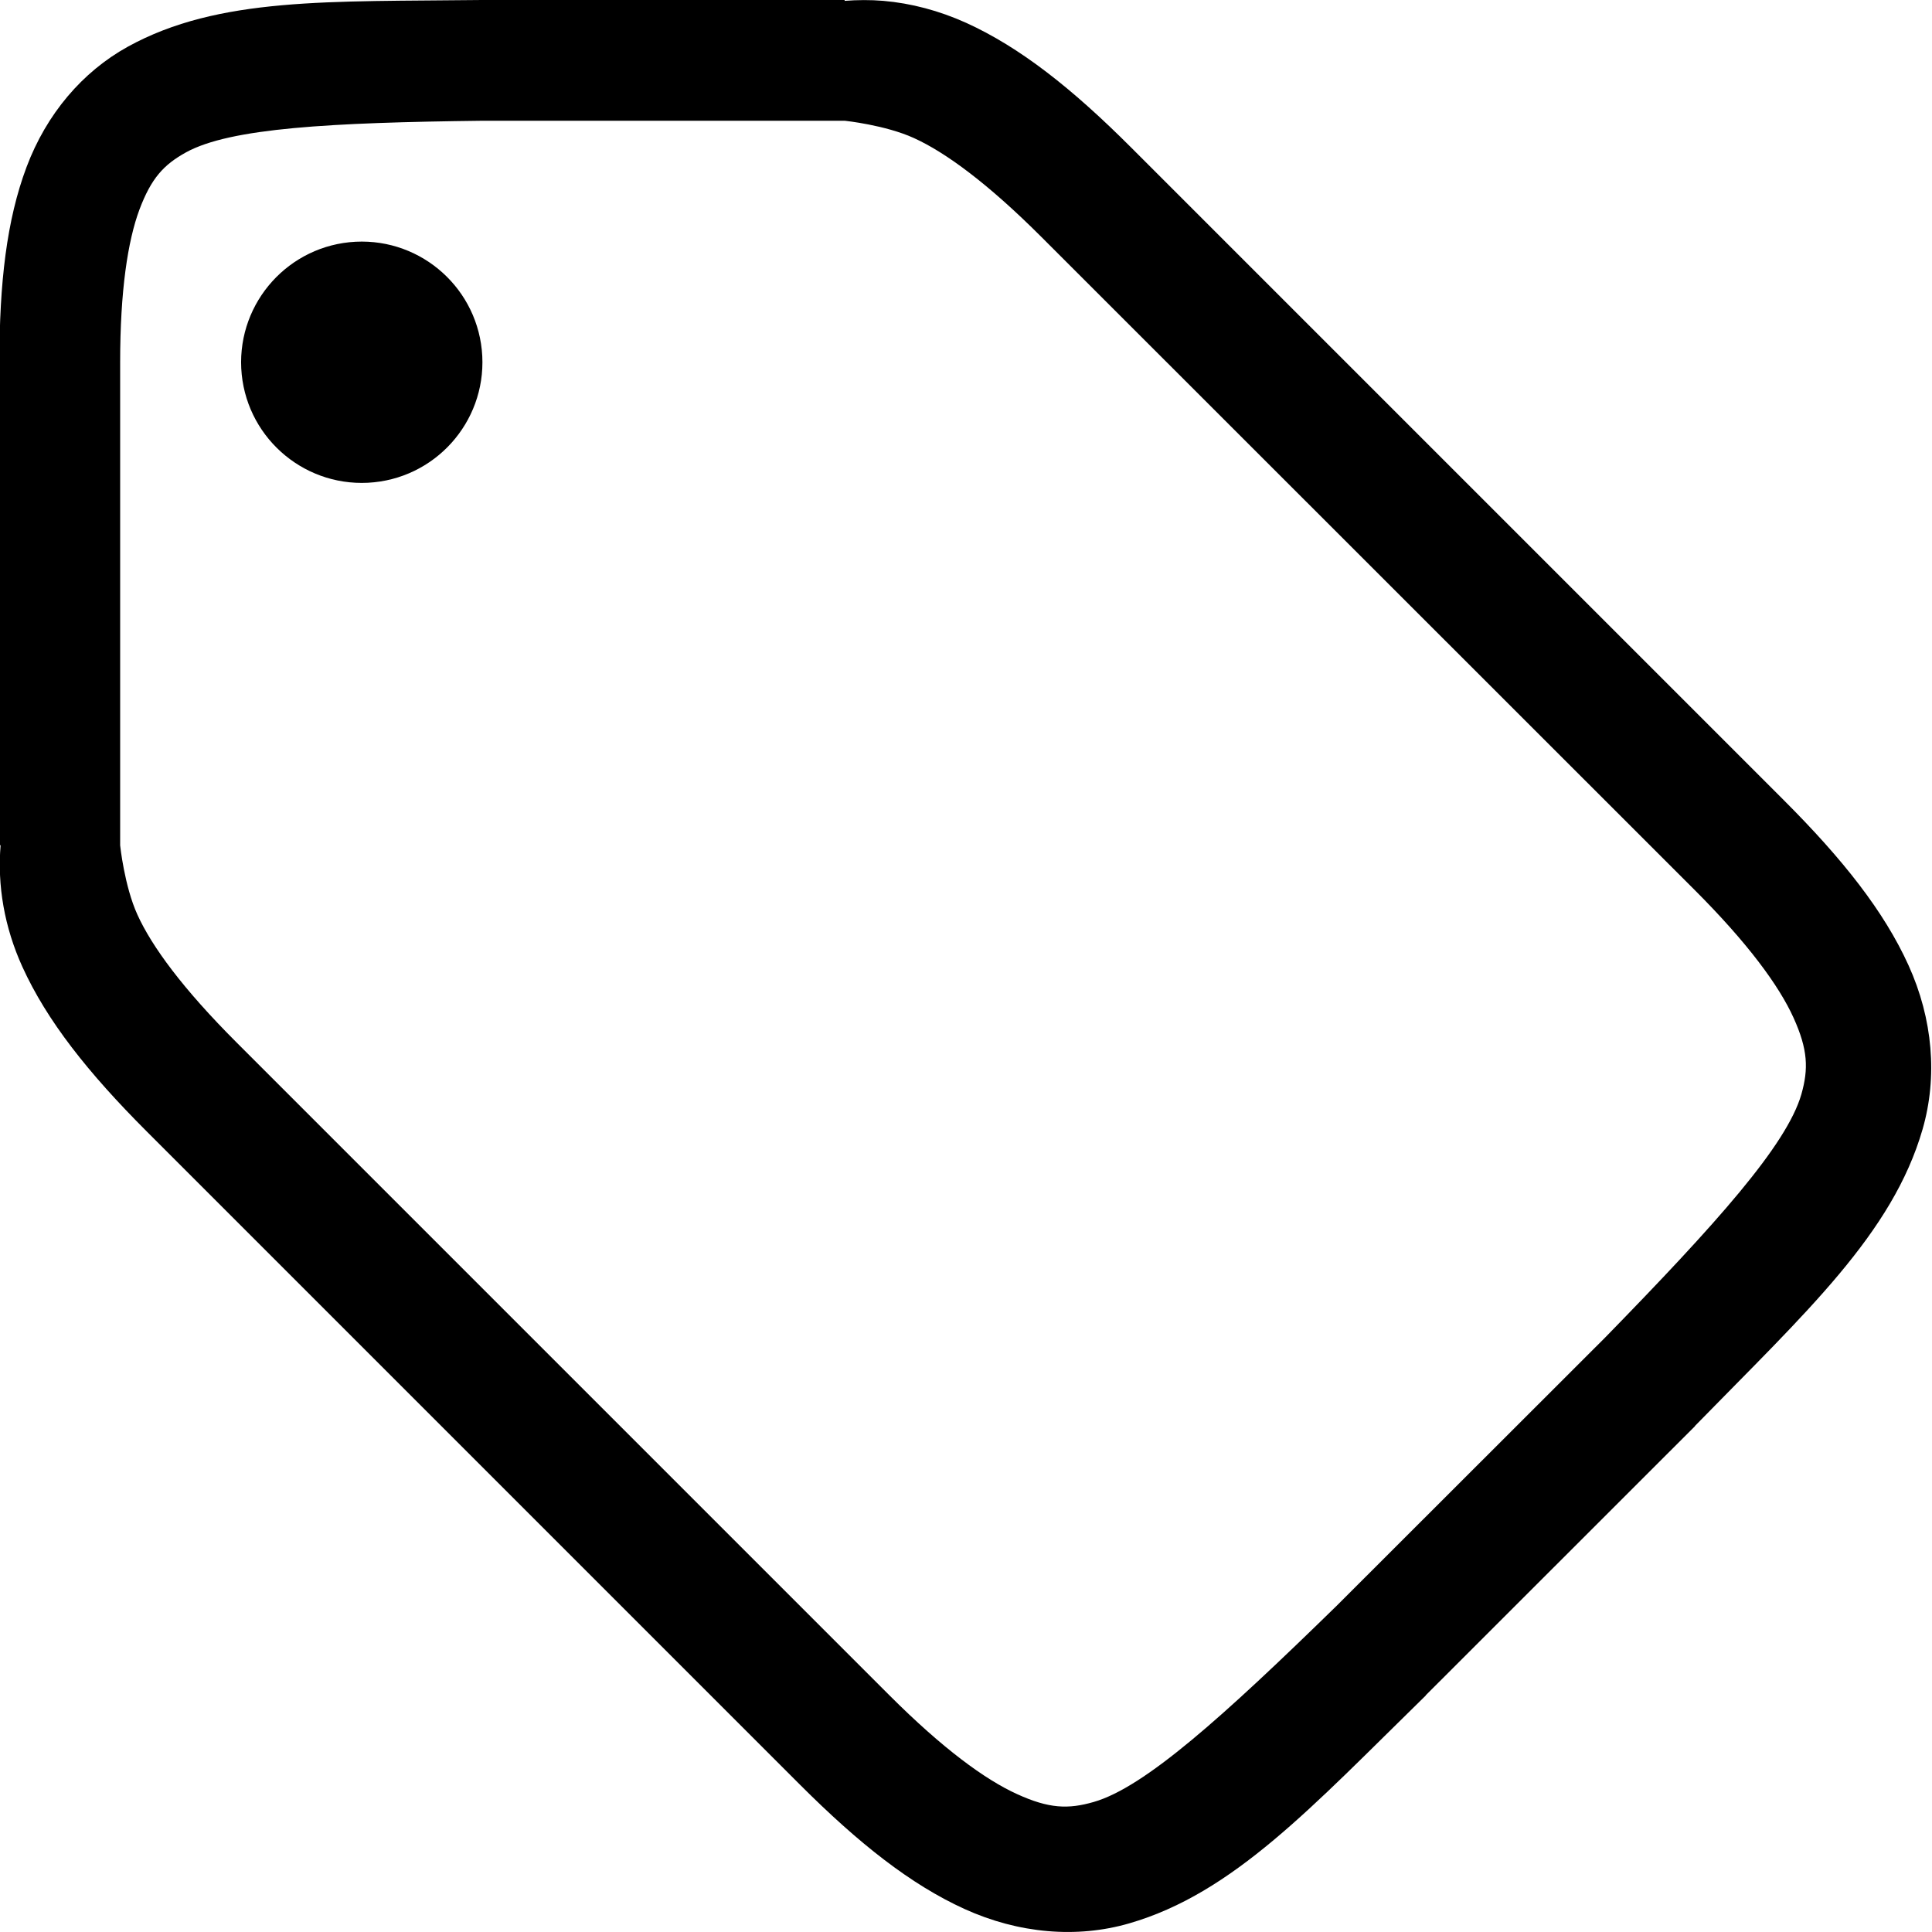
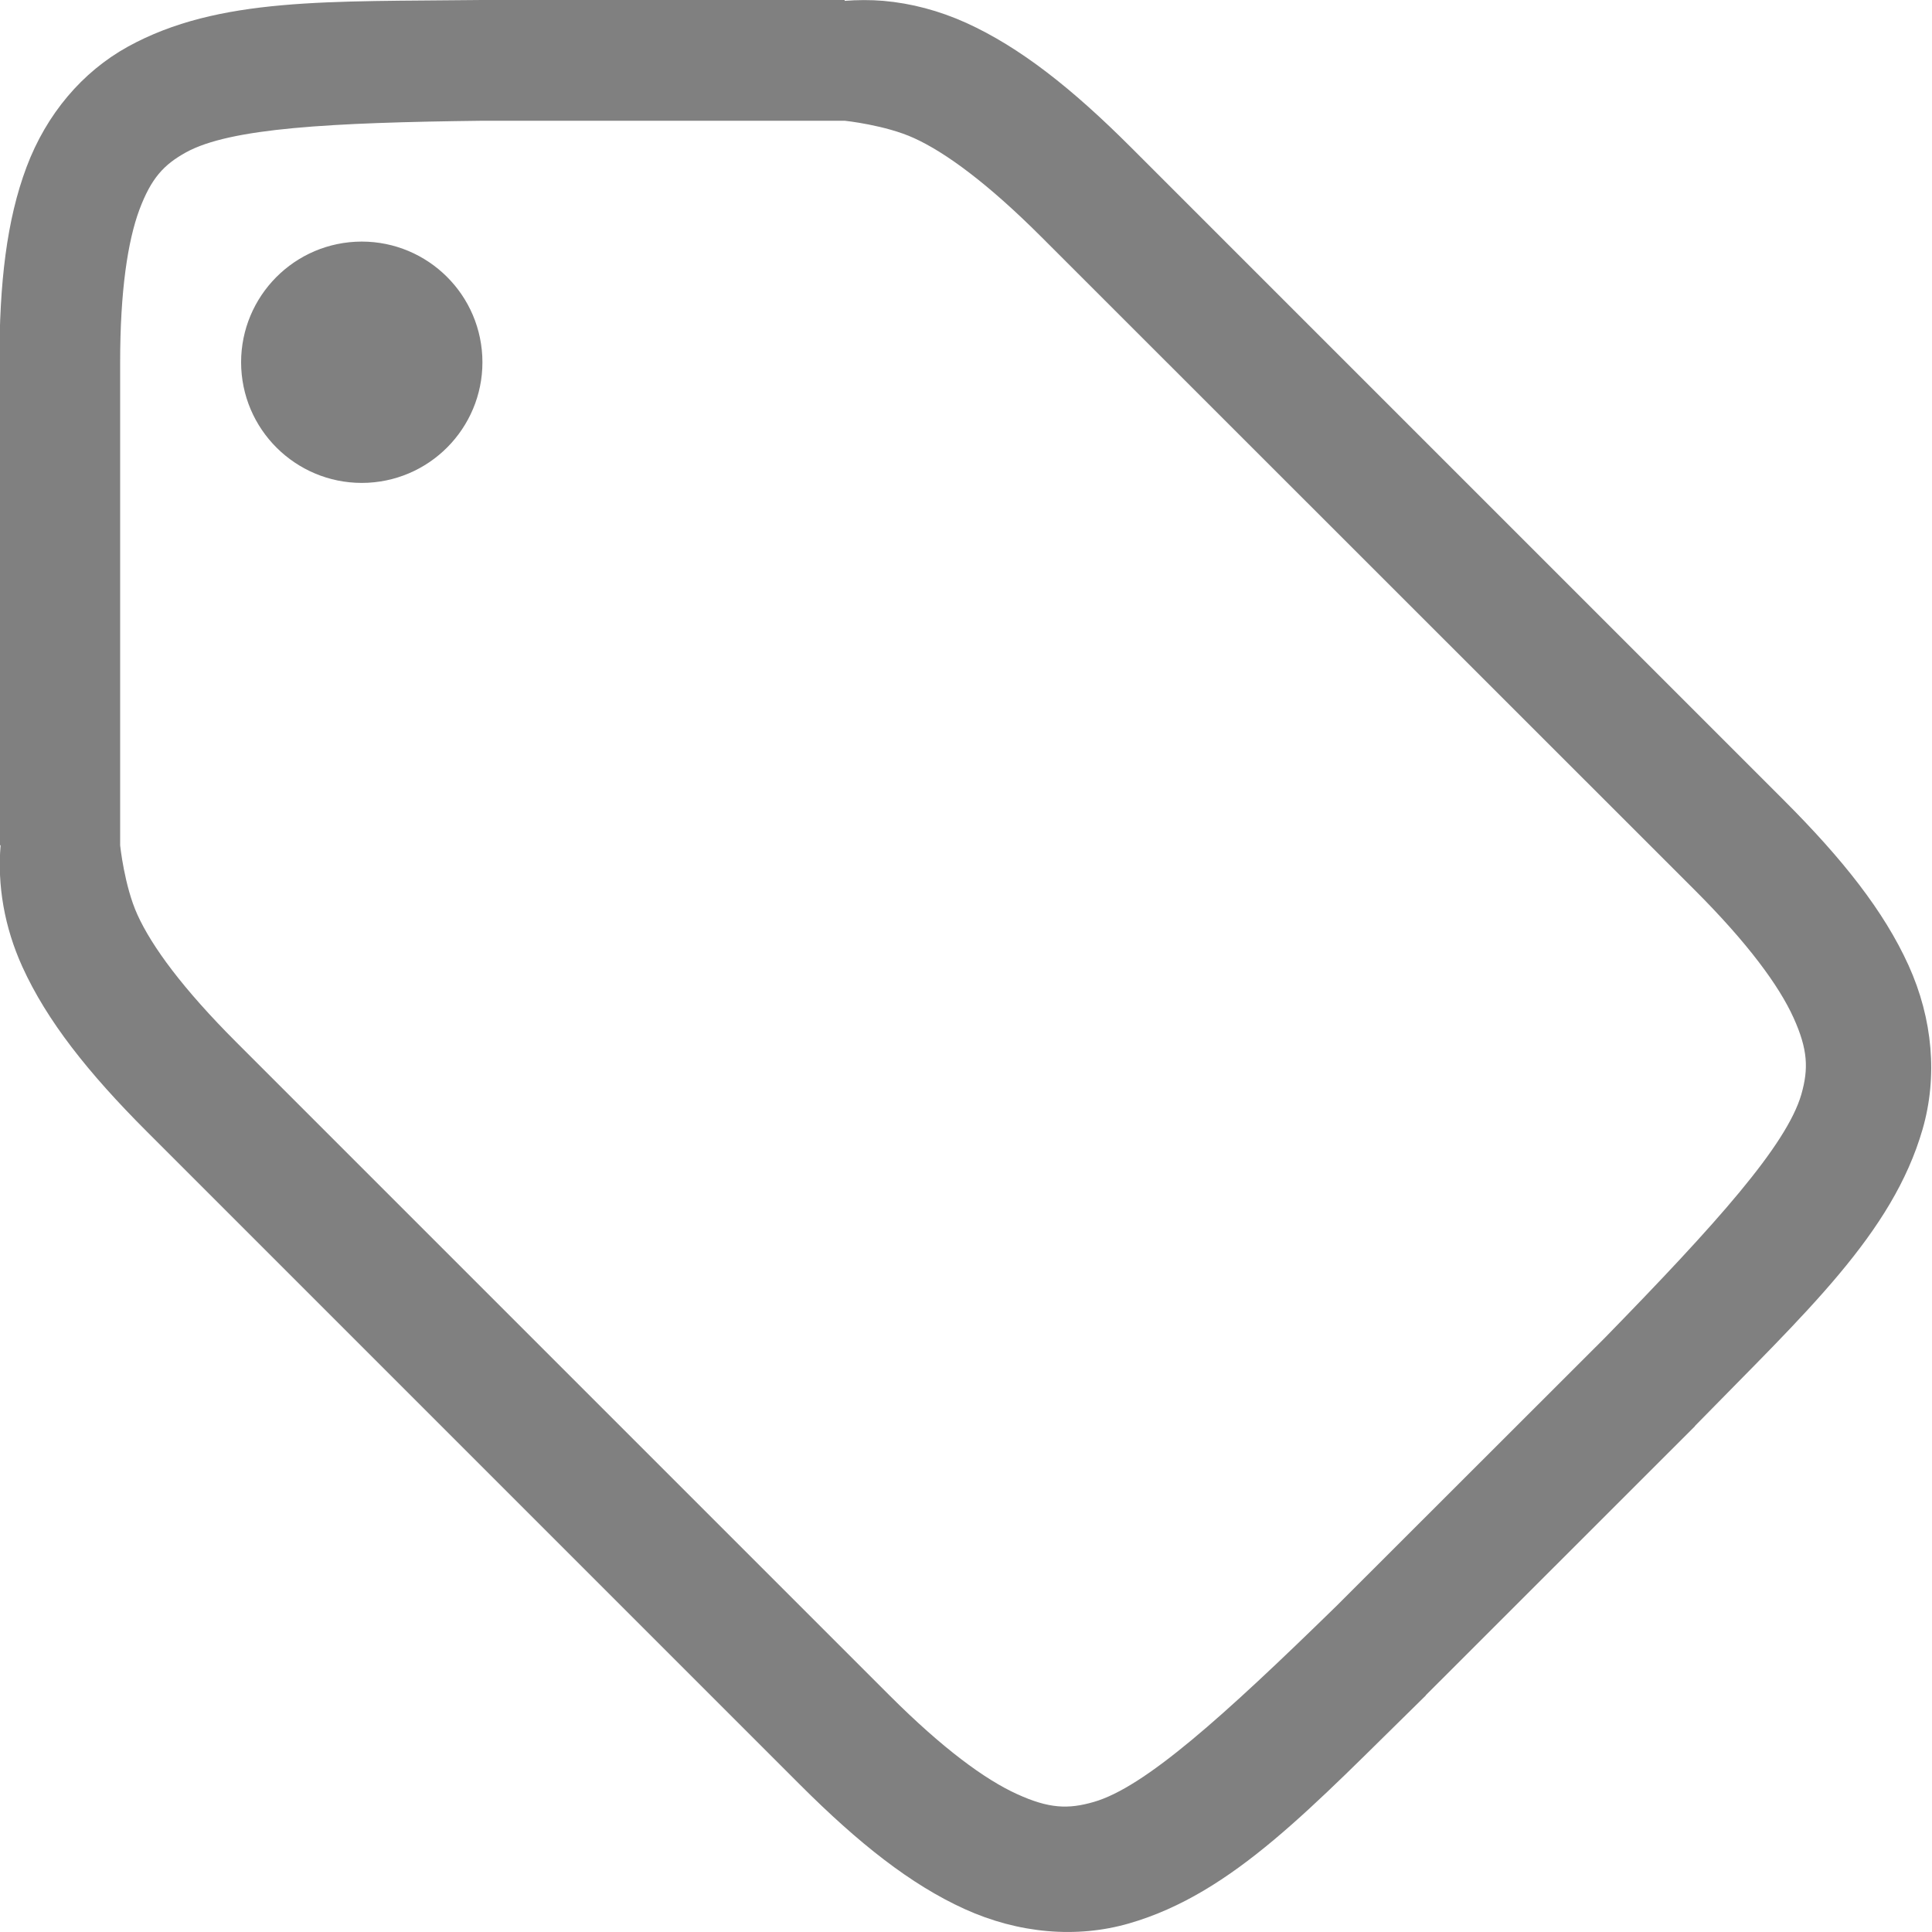
<svg xmlns="http://www.w3.org/2000/svg" version="1.1" viewBox="0 0 16 16">
  <g transform="translate(-351.99 -480)">
-     <path d="m355.98 480c-1.258 0.015-2.179-0.028-2.932 0.387-0.376 0.208-0.673 0.557-0.838 0.996-0.165 0.439-0.225 0.96-0.225 1.617v4h0.01c-0.028 0.332 0.031 0.678 0.18 1.006 0.203 0.447 0.544 0.878 1.031 1.365l5.408 5.408c0.487 0.487 0.918 0.828 1.365 1.031 0.447 0.203 0.929 0.244 1.361 0.119 0.865-0.25 1.514-0.965 2.457-1.887l2e-3 -4e-3 2.228-2.227v-2e-3c0.921-0.943 1.635-1.592 1.885-2.457 0.125-0.433 0.086-0.912-0.117-1.359-0.203-0.447-0.544-0.878-1.031-1.365l-5.408-5.408c-0.487-0.487-0.918-0.828-1.365-1.031-0.224-0.101-0.455-0.162-0.686-0.182-0.107-9e-3 -0.215-8e-3 -0.32 0v-0.008h-3.004zm6e-3 1h1.195 1.805s0.335 0.035 0.572 0.143c0.265 0.12 0.618 0.381 1.057 0.82l5.41 5.408c0.439 0.439 0.698 0.792 0.818 1.057 0.12 0.265 0.125 0.424 0.065 0.635-0.122 0.421-0.704 1.07-1.625 2.014l-4e-3 4e-3 -2.219 2.217c-0.943 0.921-1.591 1.504-2.012 1.625-0.211 0.061-0.37 0.056-0.635-0.065-0.265-0.12-0.618-0.379-1.057-0.818l-5.41-5.41c-0.439-0.439-0.698-0.79-0.818-1.055-0.108-0.237-0.143-0.574-0.143-0.574v-1-0.803-2.197c0-0.592 0.063-1.006 0.16-1.266 0.098-0.26 0.201-0.371 0.385-0.473 0.366-0.202 1.196-0.247 2.455-0.262zm-1.051 1.002a1 1 0 0 0-0.947 1.049 1 1 0 0 0 1.049 0.947 1 1 0 0 0 0.947-1.049 1 1 0 0 0-1.049-0.947z" fill="currentColor" />
+     <path d="m355.98 480c-1.258 0.015-2.179-0.028-2.932 0.387-0.376 0.208-0.673 0.557-0.838 0.996-0.165 0.439-0.225 0.96-0.225 1.617v4h0.01c-0.028 0.332 0.031 0.678 0.18 1.006 0.203 0.447 0.544 0.878 1.031 1.365l5.408 5.408c0.487 0.487 0.918 0.828 1.365 1.031 0.447 0.203 0.929 0.244 1.361 0.119 0.865-0.25 1.514-0.965 2.457-1.887l2e-3 -4e-3 2.228-2.227v-2e-3c0.921-0.943 1.635-1.592 1.885-2.457 0.125-0.433 0.086-0.912-0.117-1.359-0.203-0.447-0.544-0.878-1.031-1.365l-5.408-5.408c-0.487-0.487-0.918-0.828-1.365-1.031-0.224-0.101-0.455-0.162-0.686-0.182-0.107-9e-3 -0.215-8e-3 -0.32 0v-0.008h-3.004zm6e-3 1h1.195 1.805s0.335 0.035 0.572 0.143c0.265 0.12 0.618 0.381 1.057 0.82l5.41 5.408c0.439 0.439 0.698 0.792 0.818 1.057 0.12 0.265 0.125 0.424 0.065 0.635-0.122 0.421-0.704 1.07-1.625 2.014l-4e-3 4e-3 -2.219 2.217c-0.943 0.921-1.591 1.504-2.012 1.625-0.211 0.061-0.37 0.056-0.635-0.065-0.265-0.12-0.618-0.379-1.057-0.818l-5.41-5.41c-0.439-0.439-0.698-0.79-0.818-1.055-0.108-0.237-0.143-0.574-0.143-0.574v-1-0.803-2.197c0-0.592 0.063-1.006 0.16-1.266 0.098-0.26 0.201-0.371 0.385-0.473 0.366-0.202 1.196-0.247 2.455-0.262zm-1.051 1.002a1 1 0 0 0-0.947 1.049 1 1 0 0 0 1.049 0.947 1 1 0 0 0 0.947-1.049 1 1 0 0 0-1.049-0.947z" color="#000000" color-rendering="auto" dominant-baseline="auto" fill="#808080" image-rendering="auto" shape-rendering="auto" solid-color="#000000" style="font-feature-settings:normal;font-variant-alternates:normal;font-variant-caps:normal;font-variant-ligatures:normal;font-variant-numeric:normal;font-variant-position:normal;isolation:auto;mix-blend-mode:normal;shape-padding:0;text-decoration-color:#000000;text-decoration-line:none;text-decoration-style:solid;text-indent:0;text-orientation:mixed;text-transform:none;white-space:normal" />
  </g>
</svg>
